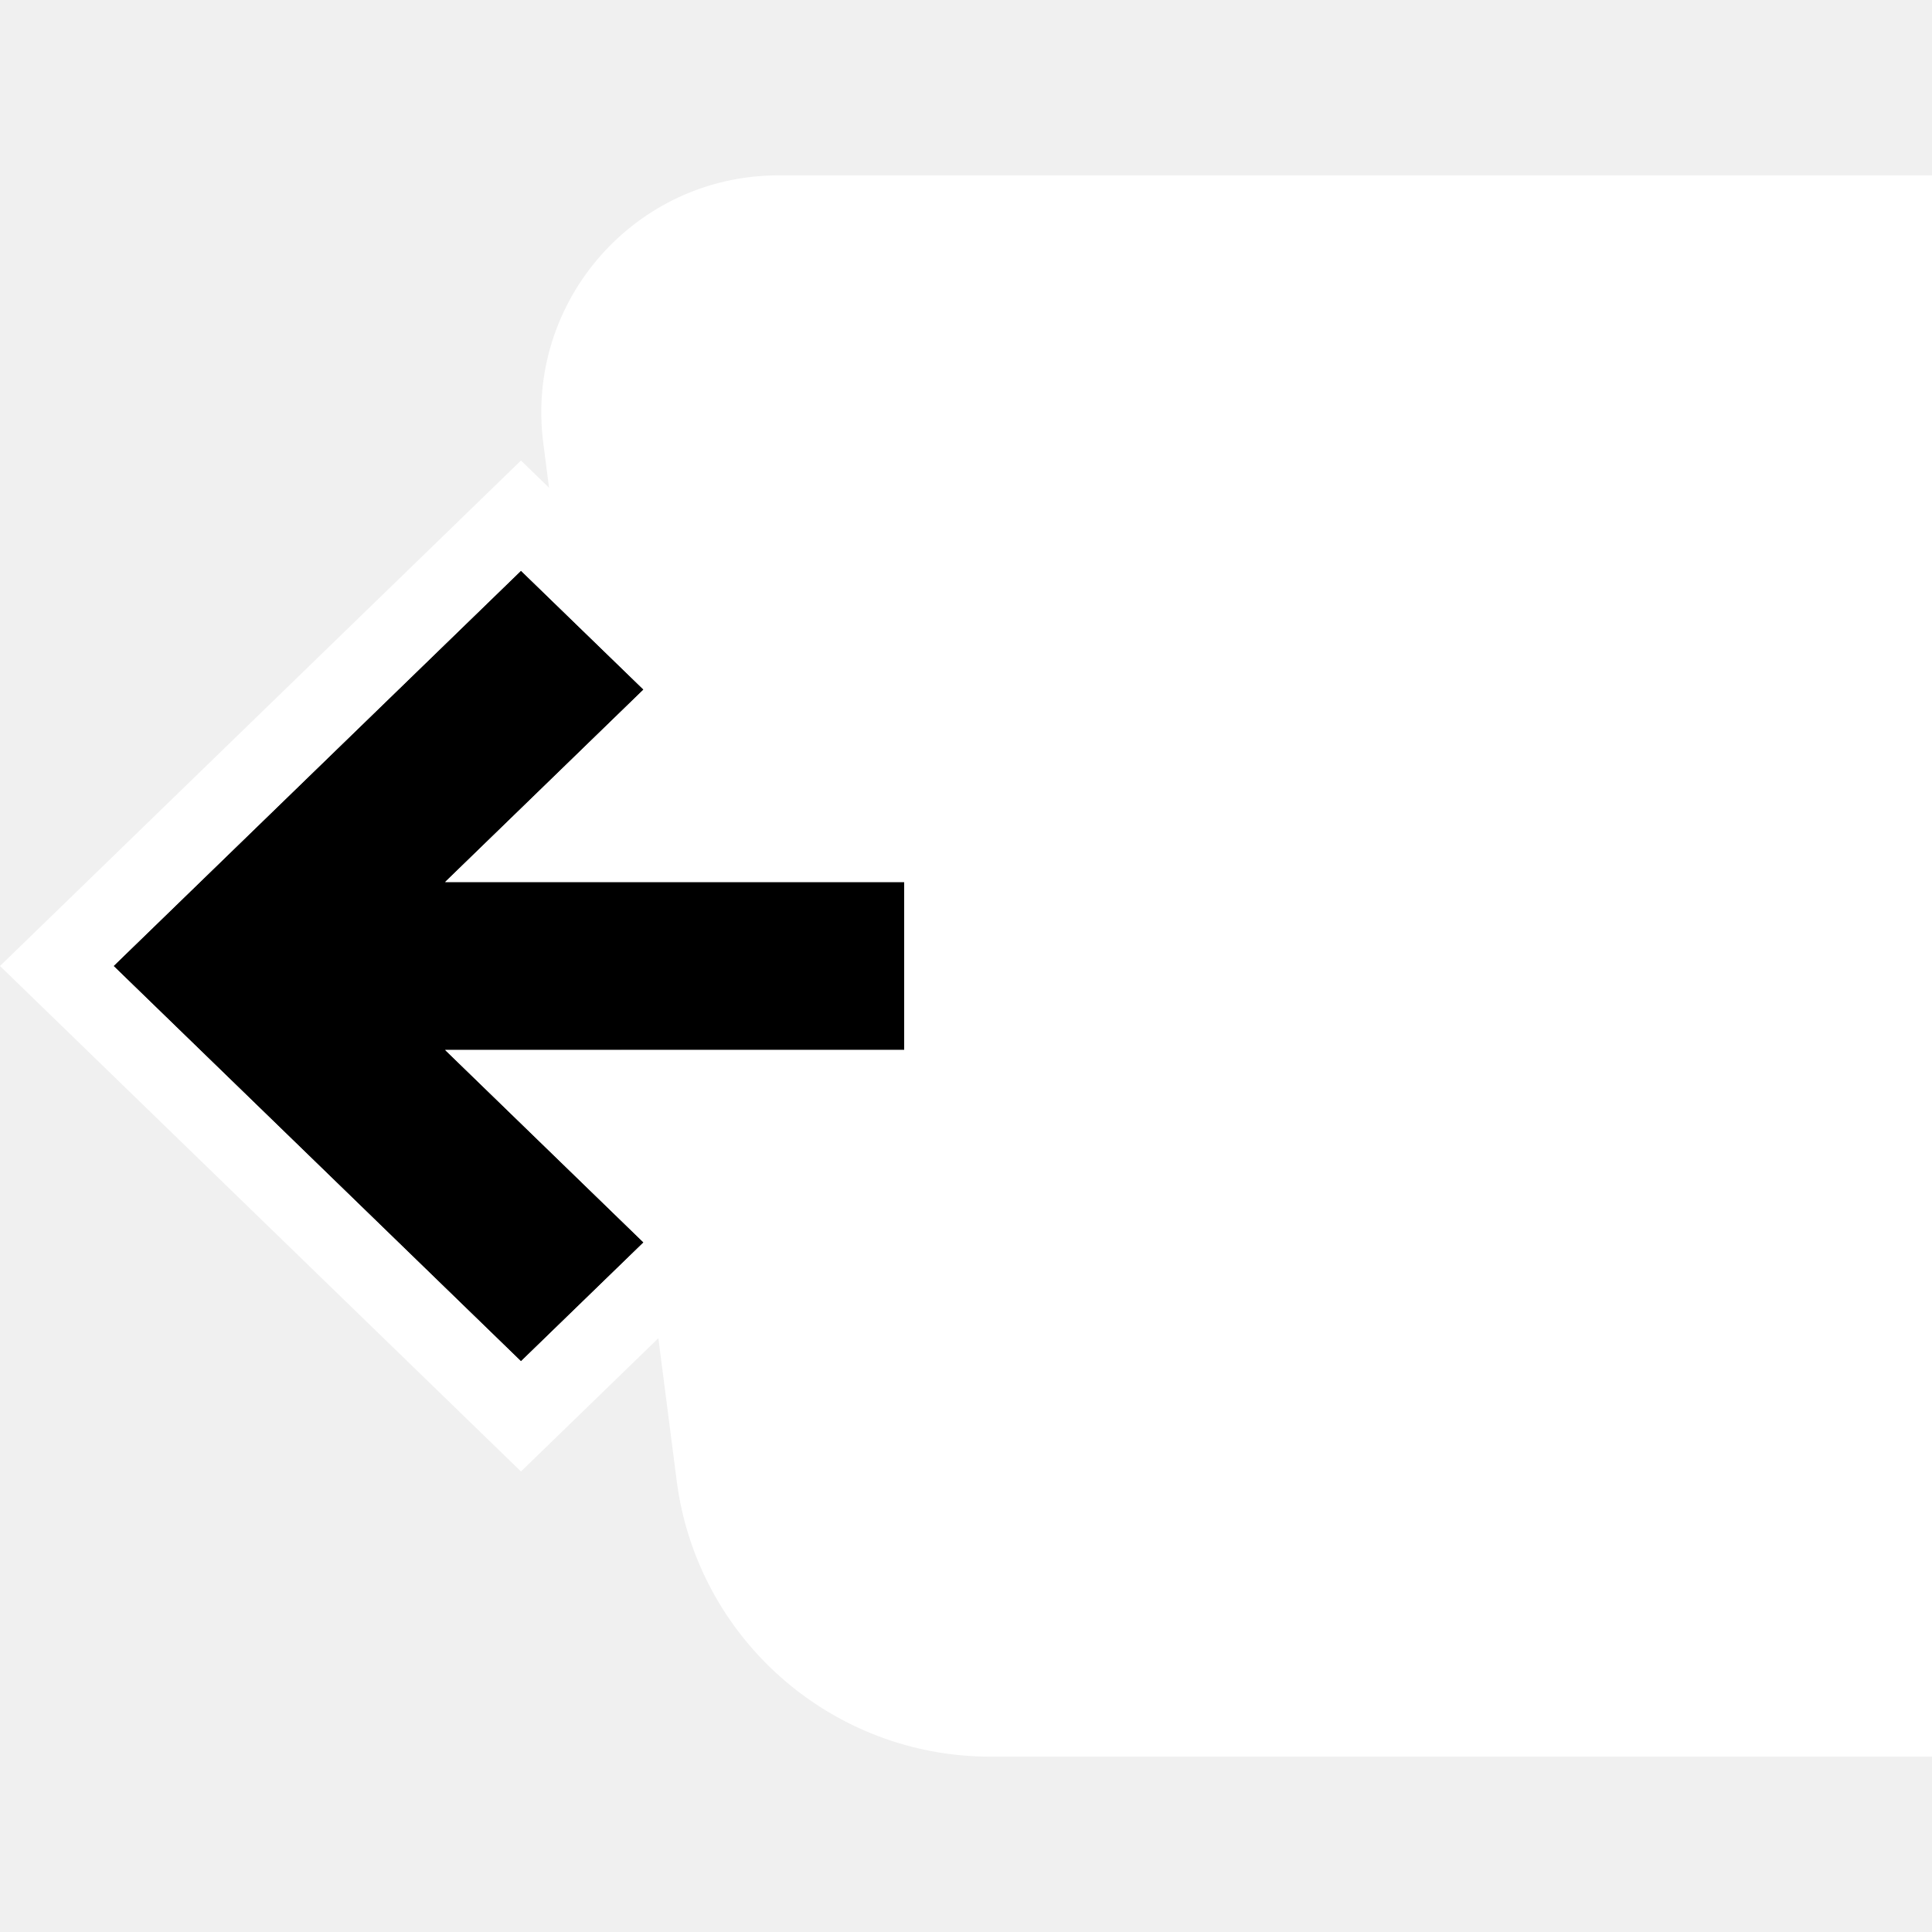
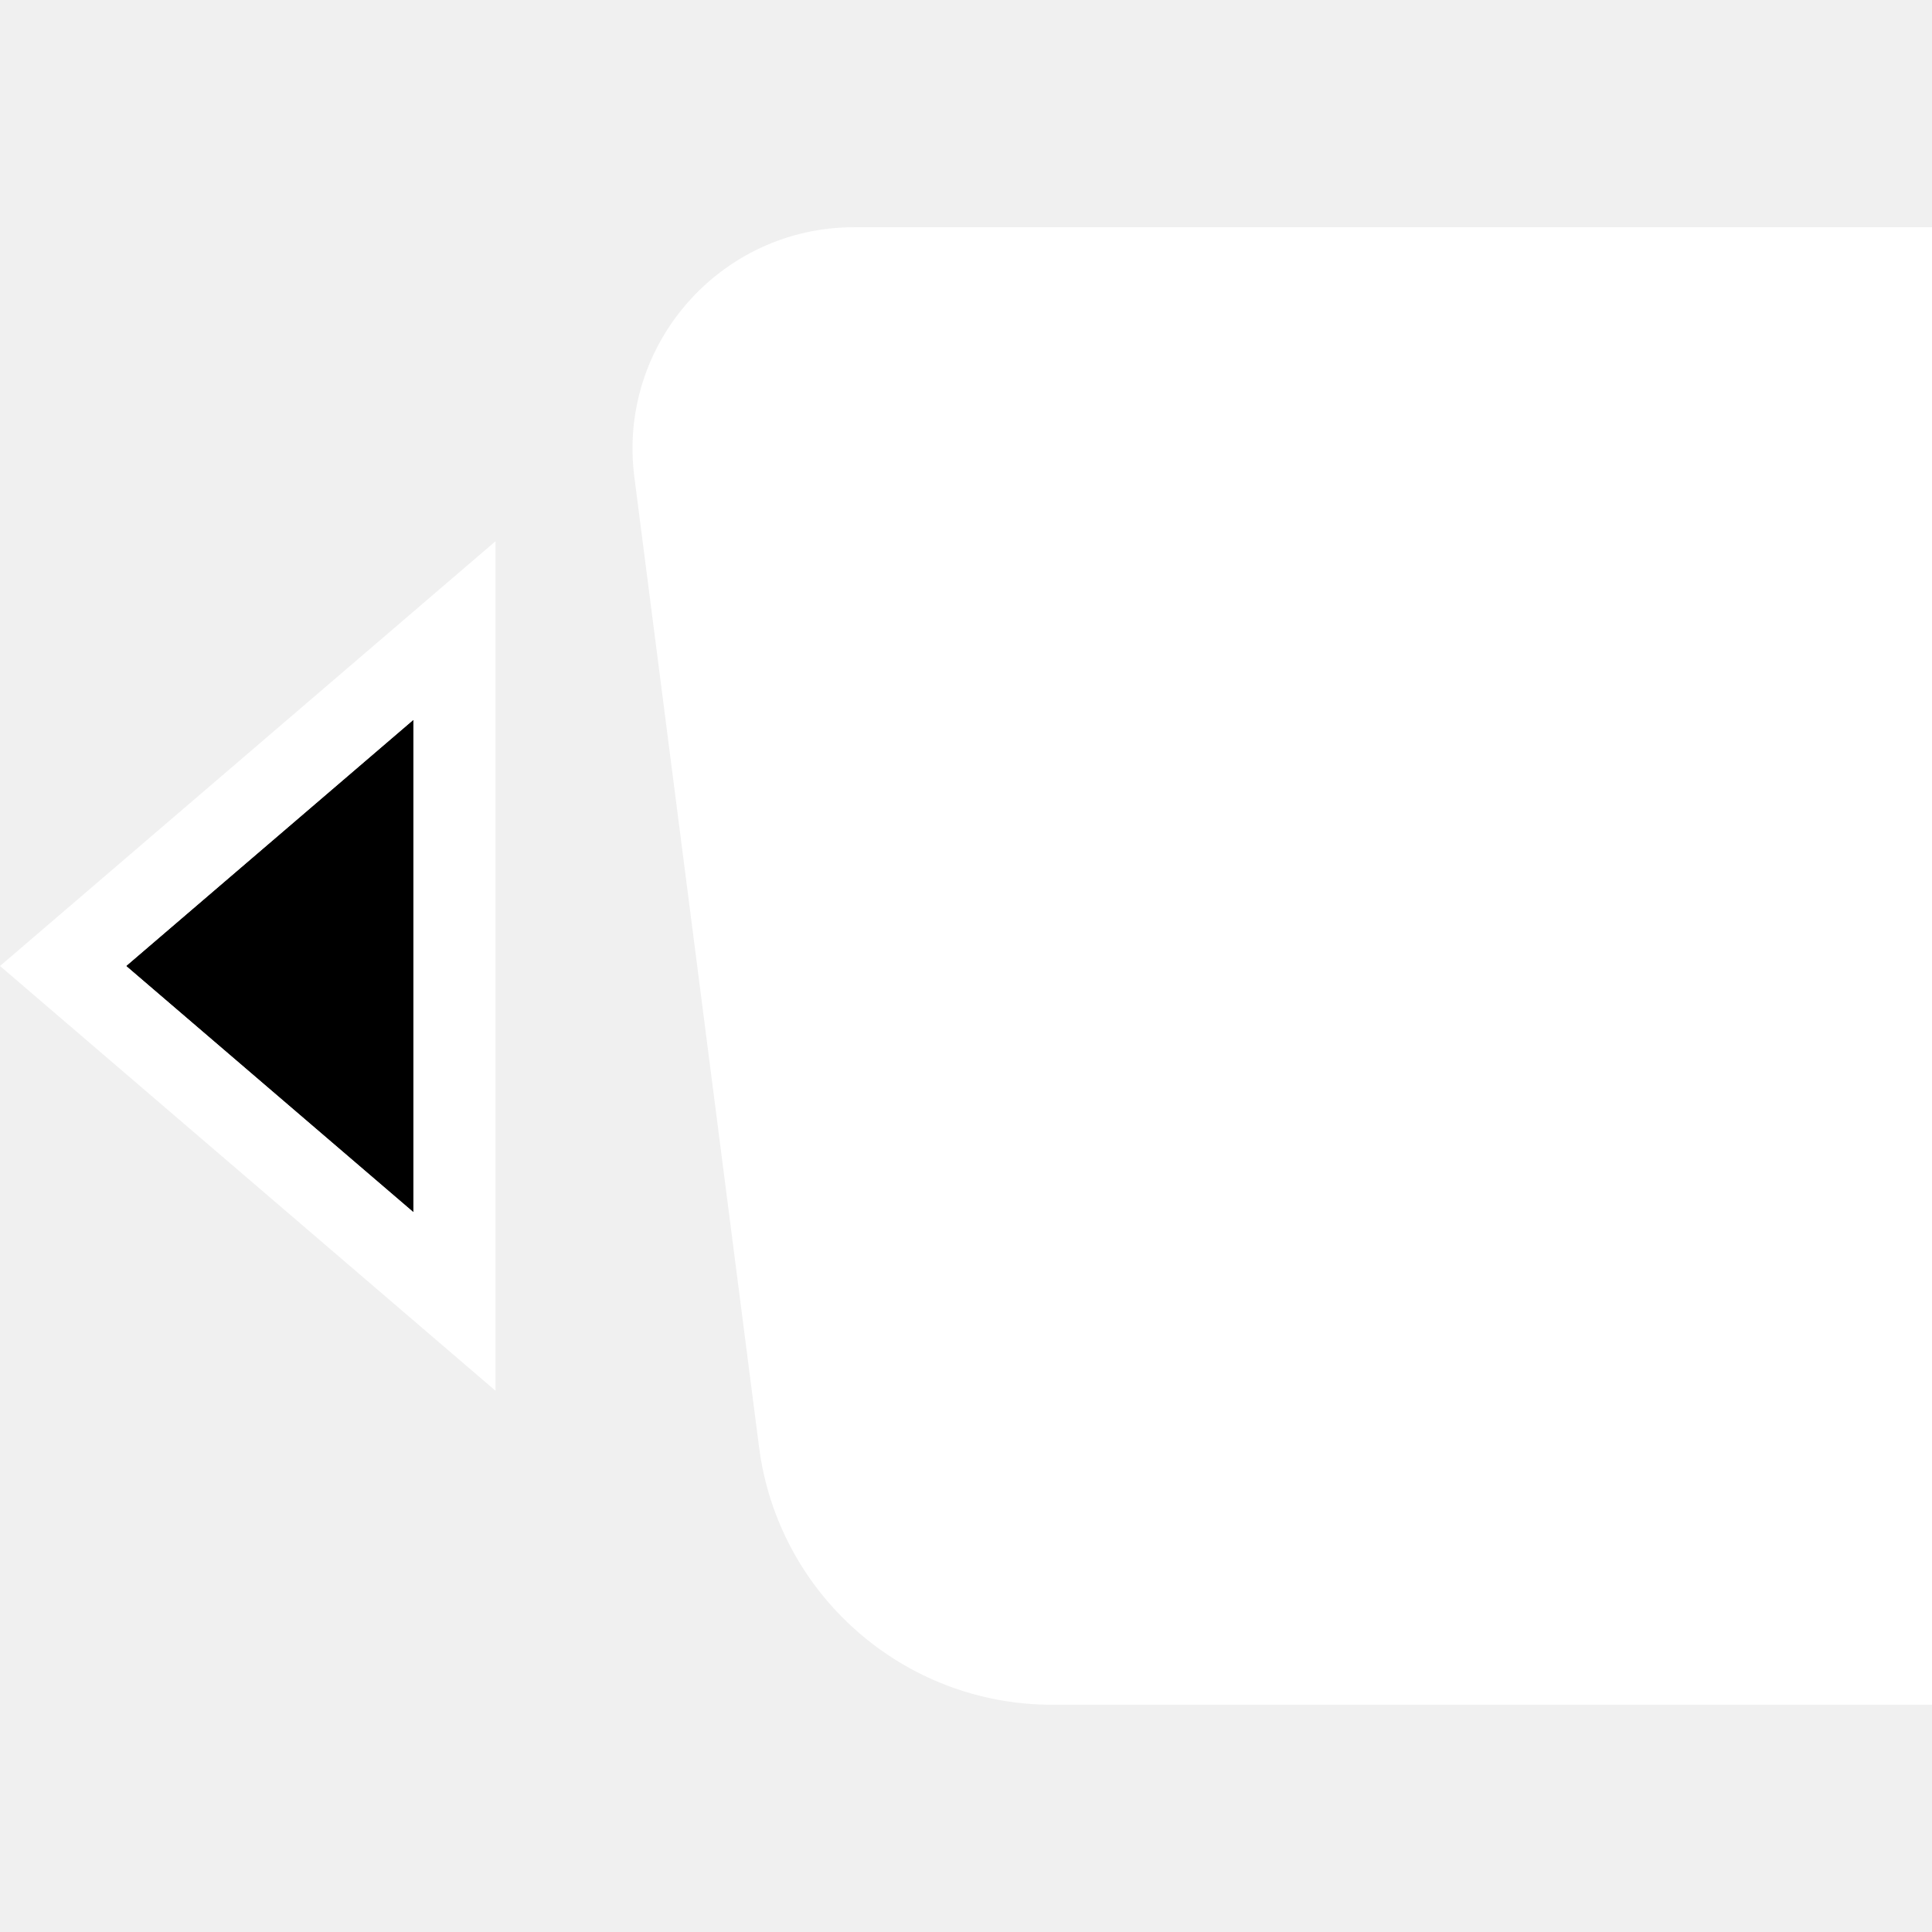
<svg xmlns="http://www.w3.org/2000/svg" width="64" height="64" viewBox="0 0 64 64" fill="none">
-   <g clip-path="url(#clip0_1967:16237)">
-     <path d="M64 5.809H25.789C21.052 5.809 17.392 9.97 17.996 14.668L22.416 49.05C23.088 54.277 27.538 58.191 32.807 58.191H64V5.809Z" fill="white" />
-     <path d="M21.318 22.843L14.747 29.218H29.952V34.782H14.747L21.318 41.157L17.258 45.095L3.761 32L17.258 18.905L21.318 22.843Z" fill="black" />
-     <path fill-rule="evenodd" clip-rule="evenodd" d="M25.079 22.843L17.258 15.255L6.86646e-05 32L17.258 48.745L25.079 41.157L21.208 37.401H32.571V26.599H21.208L25.079 22.843ZM14.747 29.218H29.952V34.782H14.747L21.318 41.157L17.258 45.095L3.761 32L17.258 18.905L21.318 22.843L14.747 29.218Z" fill="white" />
+   <g clip-path="url(#clip0_1967:16353)">
+     <path d="M13.695 40.157L4.178 32L13.695 23.843L13.695 40.157Z" fill="black" />
+     <path fill-rule="evenodd" clip-rule="evenodd" d="M16.414 46.07L-0 32L16.414 17.93V46.07ZM13.695 40.157L13.695 23.843L4.178 32L13.695 40.157Z" fill="white" />
+     <path d="M64 7.527H28.296C23.869 7.527 20.449 11.415 21.014 15.805L25.144 47.932C25.772 52.815 29.93 56.472 34.853 56.472H64V7.527Z" fill="white" />
  </g>
  <defs>
-     <clipPath id="clip0_1967:16237">
+     <clipPath id="clip0_1967:16353">
      <rect width="64" height="64" fill="white" />
    </clipPath>
  </defs>
</svg>
